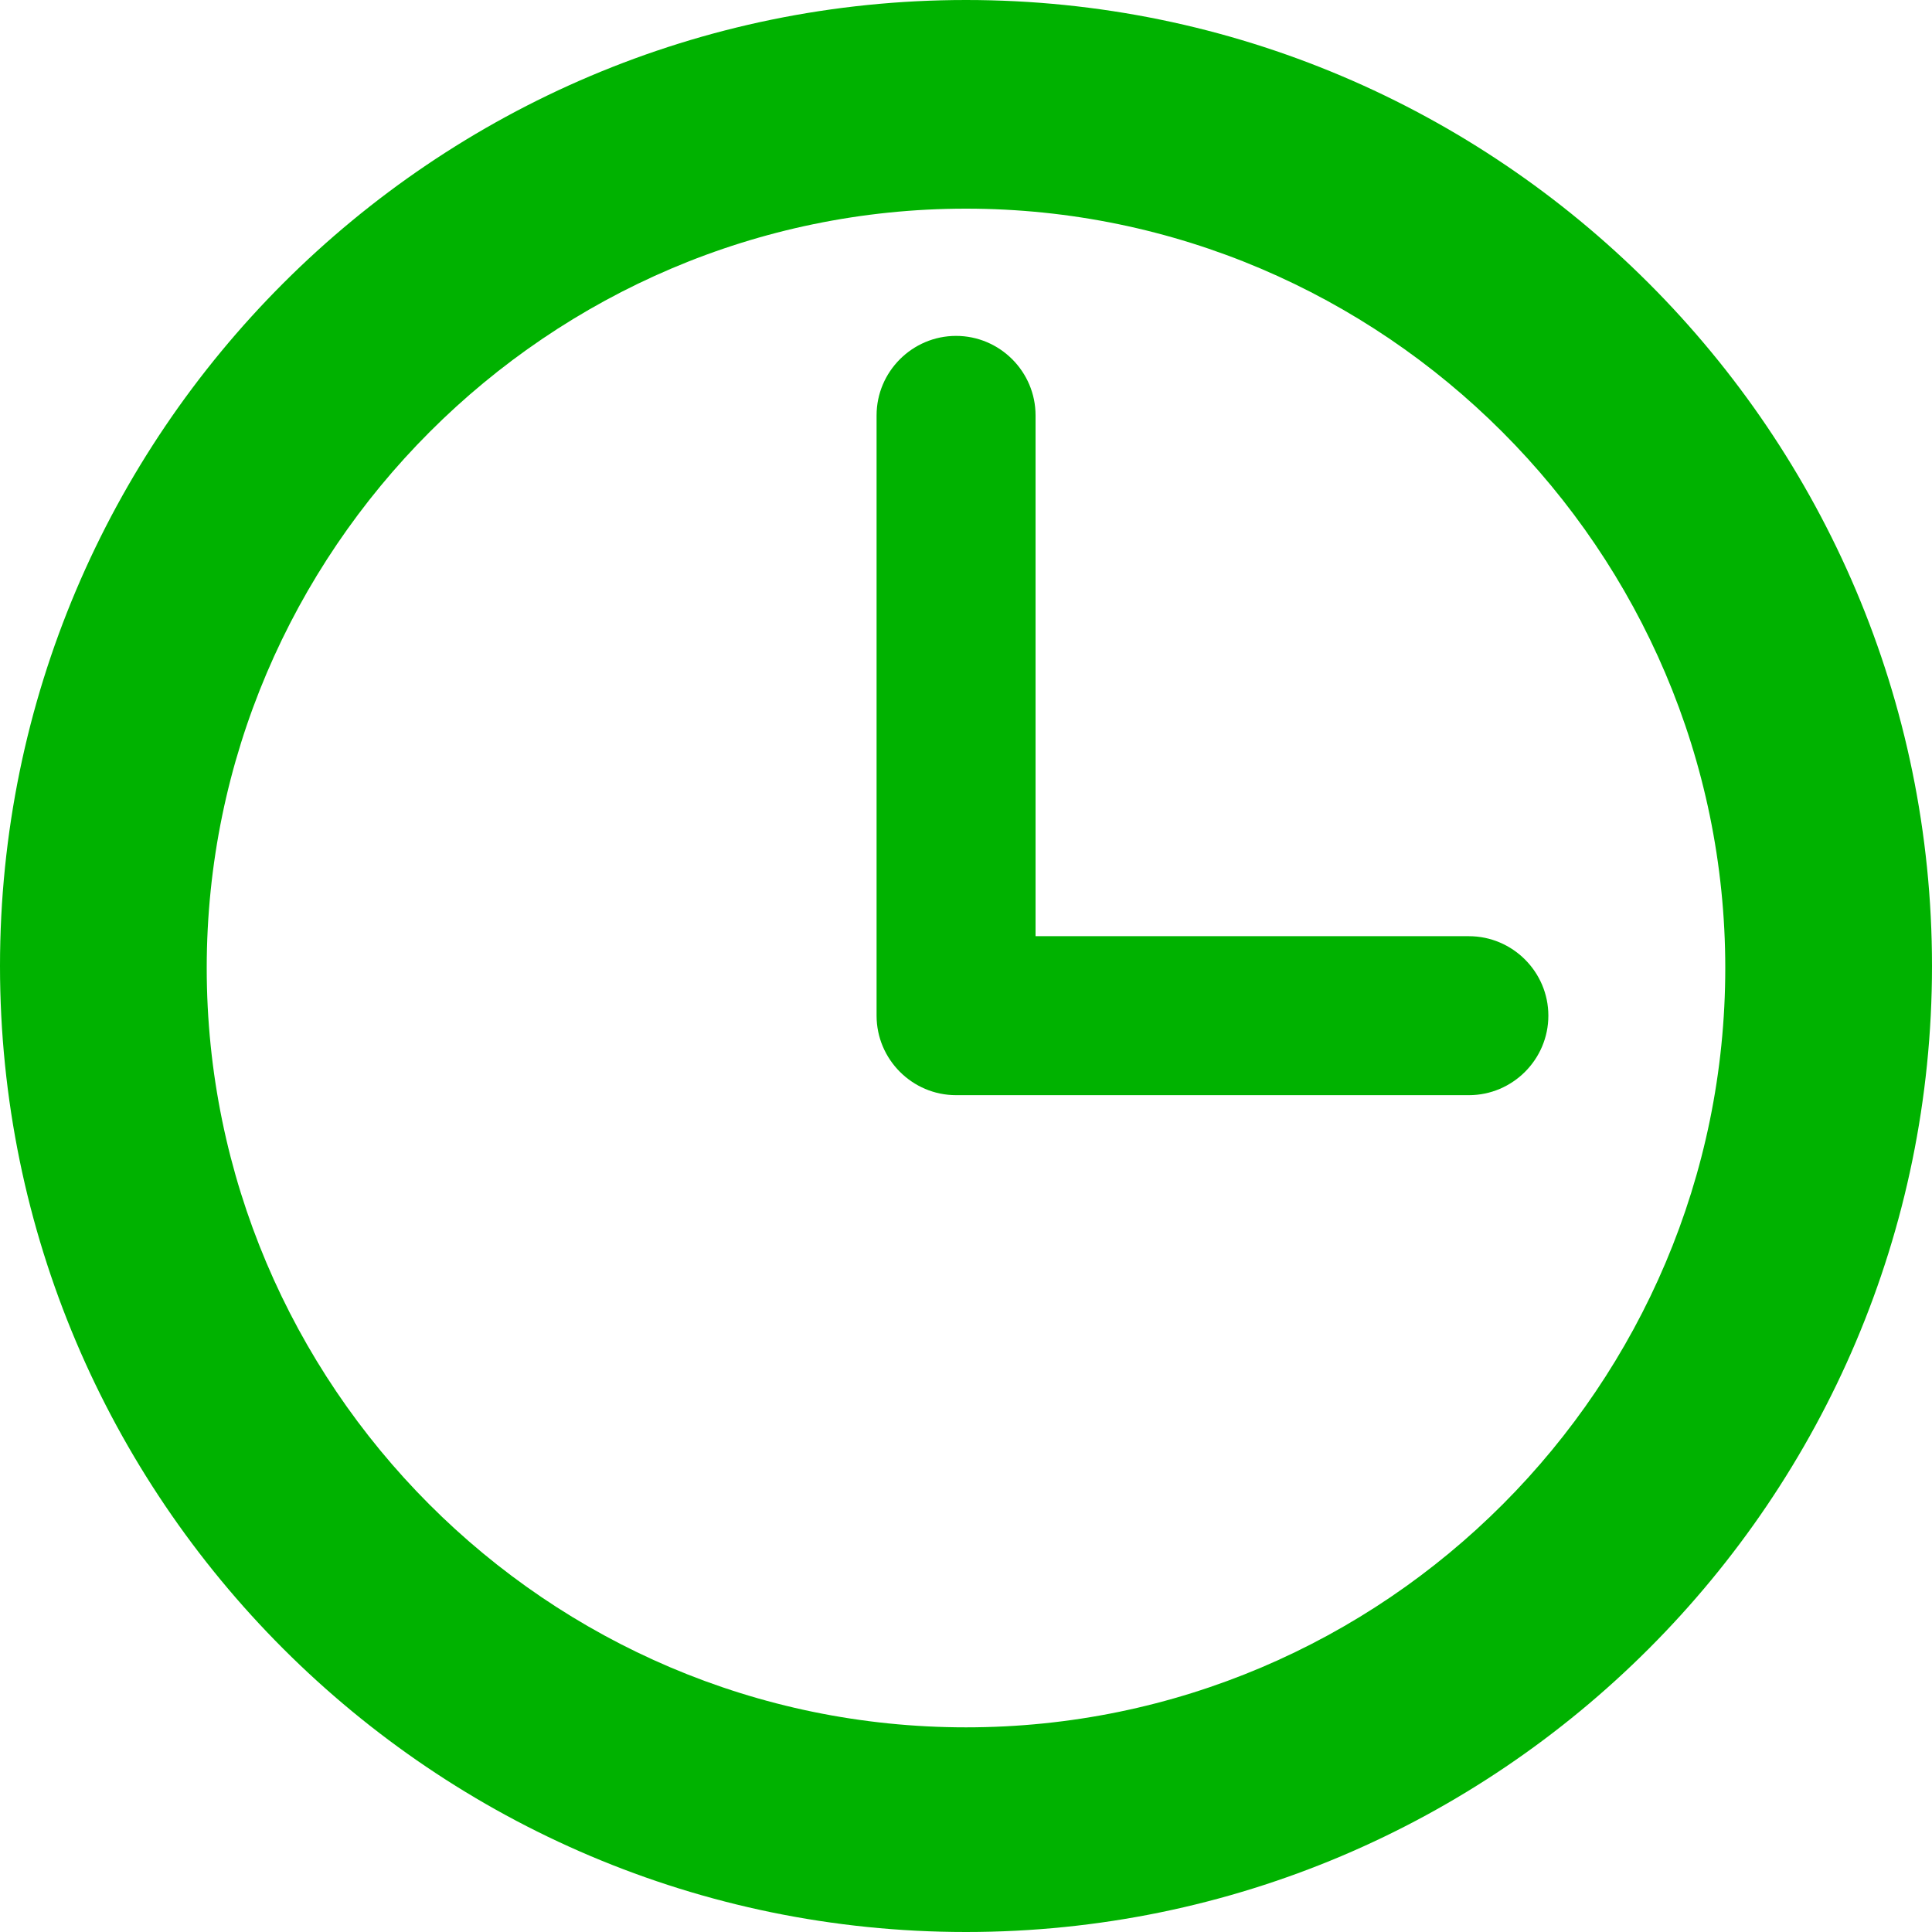
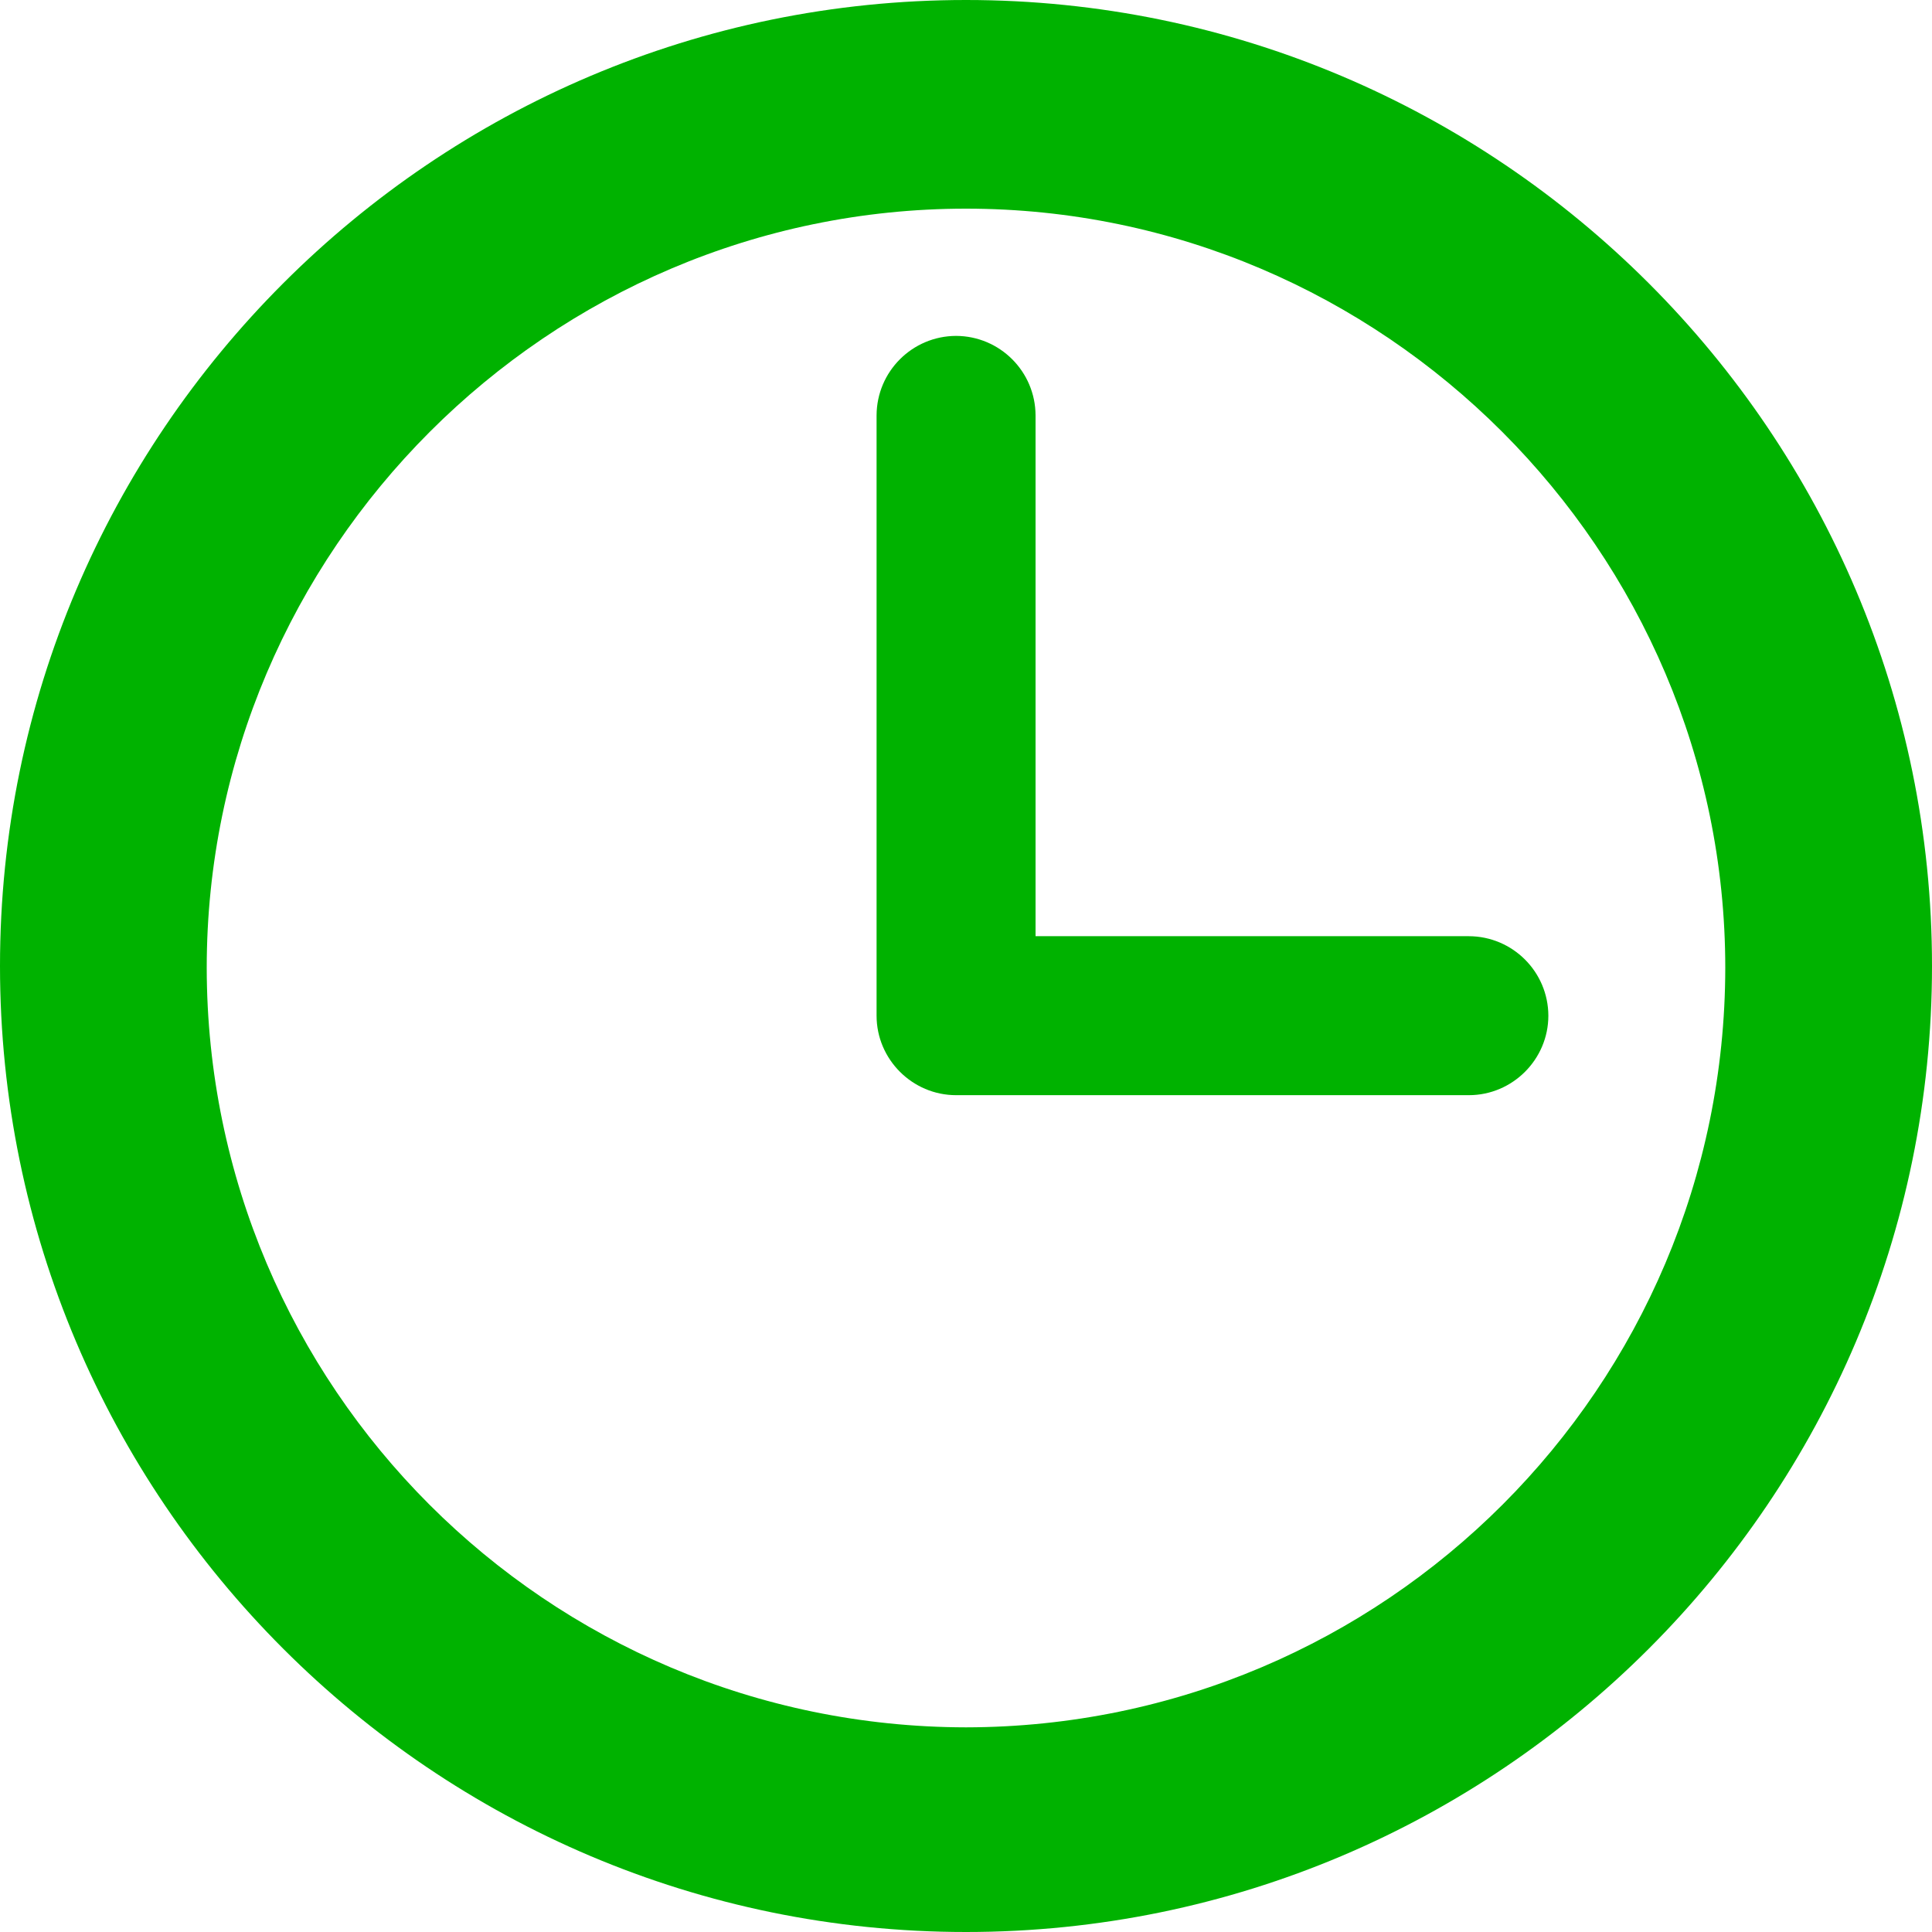
- <svg xmlns="http://www.w3.org/2000/svg" width="14" height="14" viewBox="0 0 14 14" fill="none">
-   <path d="M7 0C3.14 0 0 3.14 0 7C0 10.86 3.14 14 7 14C10.86 14 14 10.86 14 7C14 3.14 10.86 0 7 0ZM7 12.517C3.961 12.517 1.498 10.039 1.498 7.014C1.498 3.99 3.975 1.512 7 1.512C10.025 1.512 12.502 3.99 12.502 7.014C12.502 10.039 10.039 12.517 7 12.517Z" fill="#00B200" />
-   <path d="M10.644 6.784H7.504V3.01C7.504 2.693 7.245 2.434 6.928 2.434C6.611 2.434 6.352 2.693 6.352 3.01V7.36C6.352 7.677 6.611 7.936 6.928 7.936H10.644C10.961 7.936 11.22 7.677 11.22 7.36C11.22 7.043 10.961 6.784 10.644 6.784Z" fill="#00B200" />
+ <svg xmlns="http://www.w3.org/2000/svg" width="14" height="14" fill="none">
+   <path d="M7 0C3.14 0 0 3.14 0 7s3.14 7 7 7 7-3.14 7-7-3.14-7-7-7zm0 12.517a5.51 5.51 0 01-5.502-5.503C1.498 3.99 3.975 1.512 7 1.512s5.502 2.478 5.502 5.502A5.51 5.51 0 017 12.517z" fill="#00B200" />
+   <path d="M10.644 6.784h-3.14V3.01a.578.578 0 00-.576-.576.578.578 0 00-.576.576v4.35c0 .317.26.576.576.576h3.716c.317 0 .576-.26.576-.576a.578.578 0 00-.576-.576z" fill="#00B200" />
</svg>
